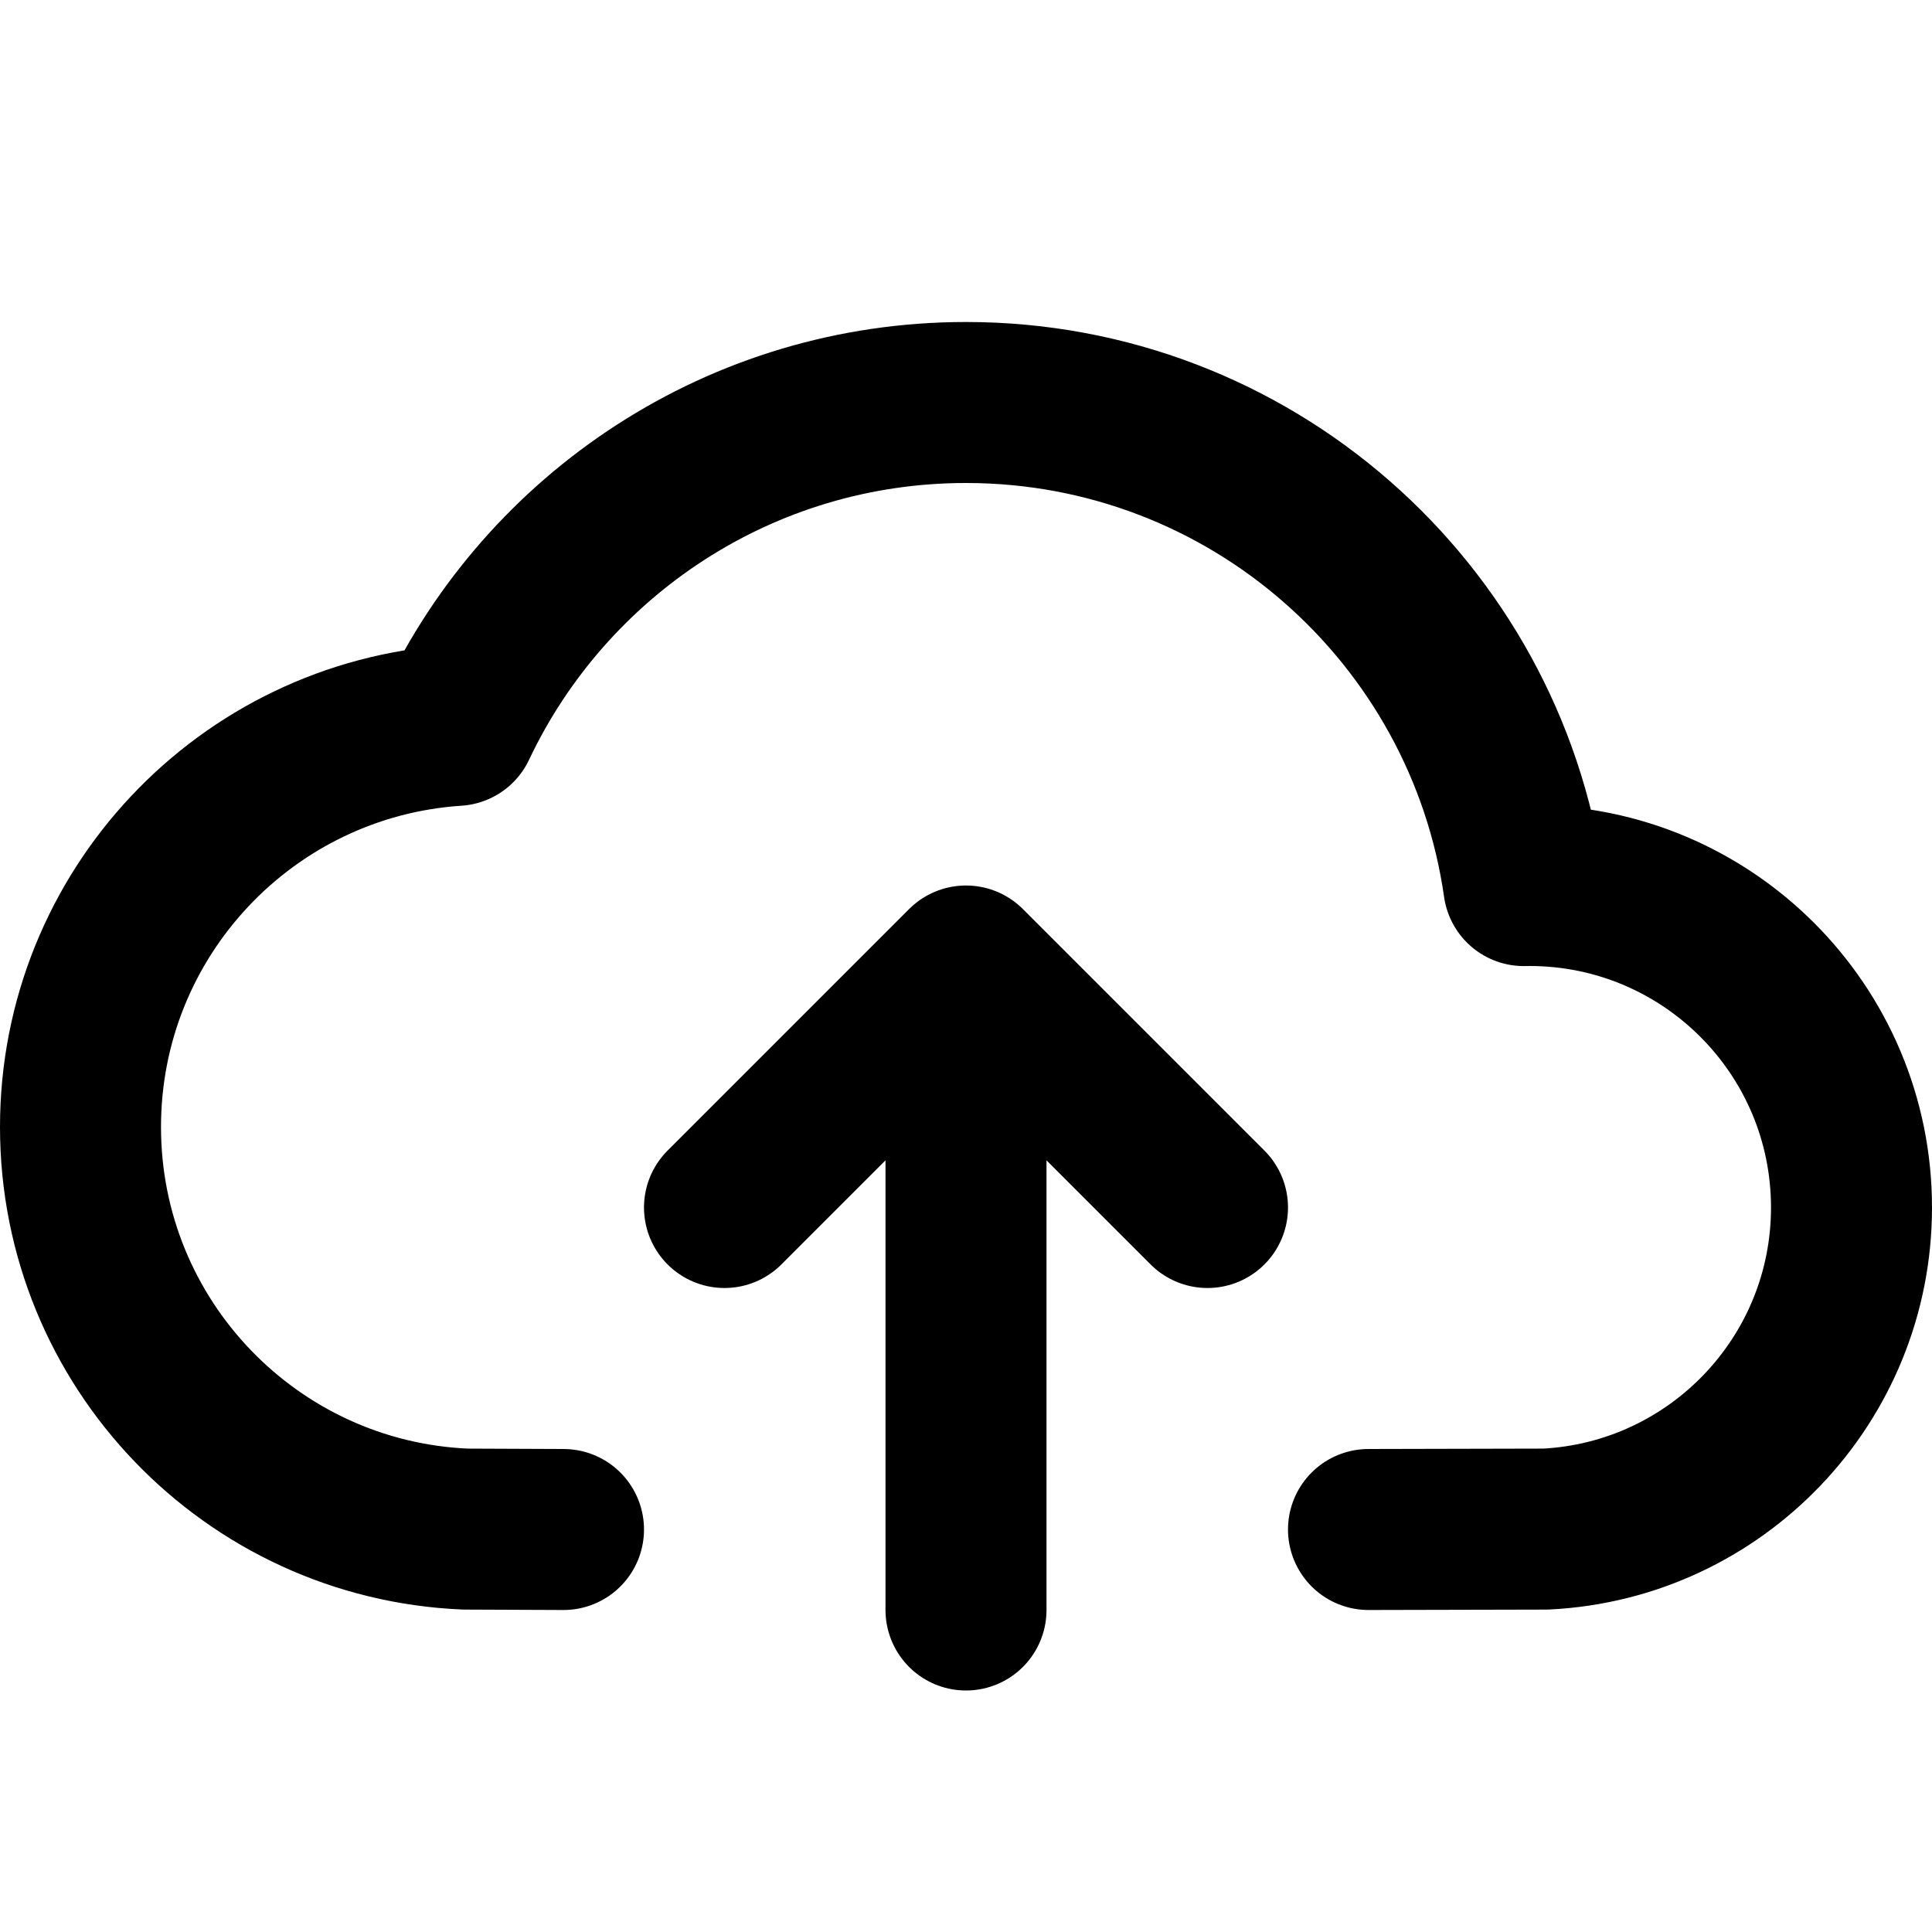
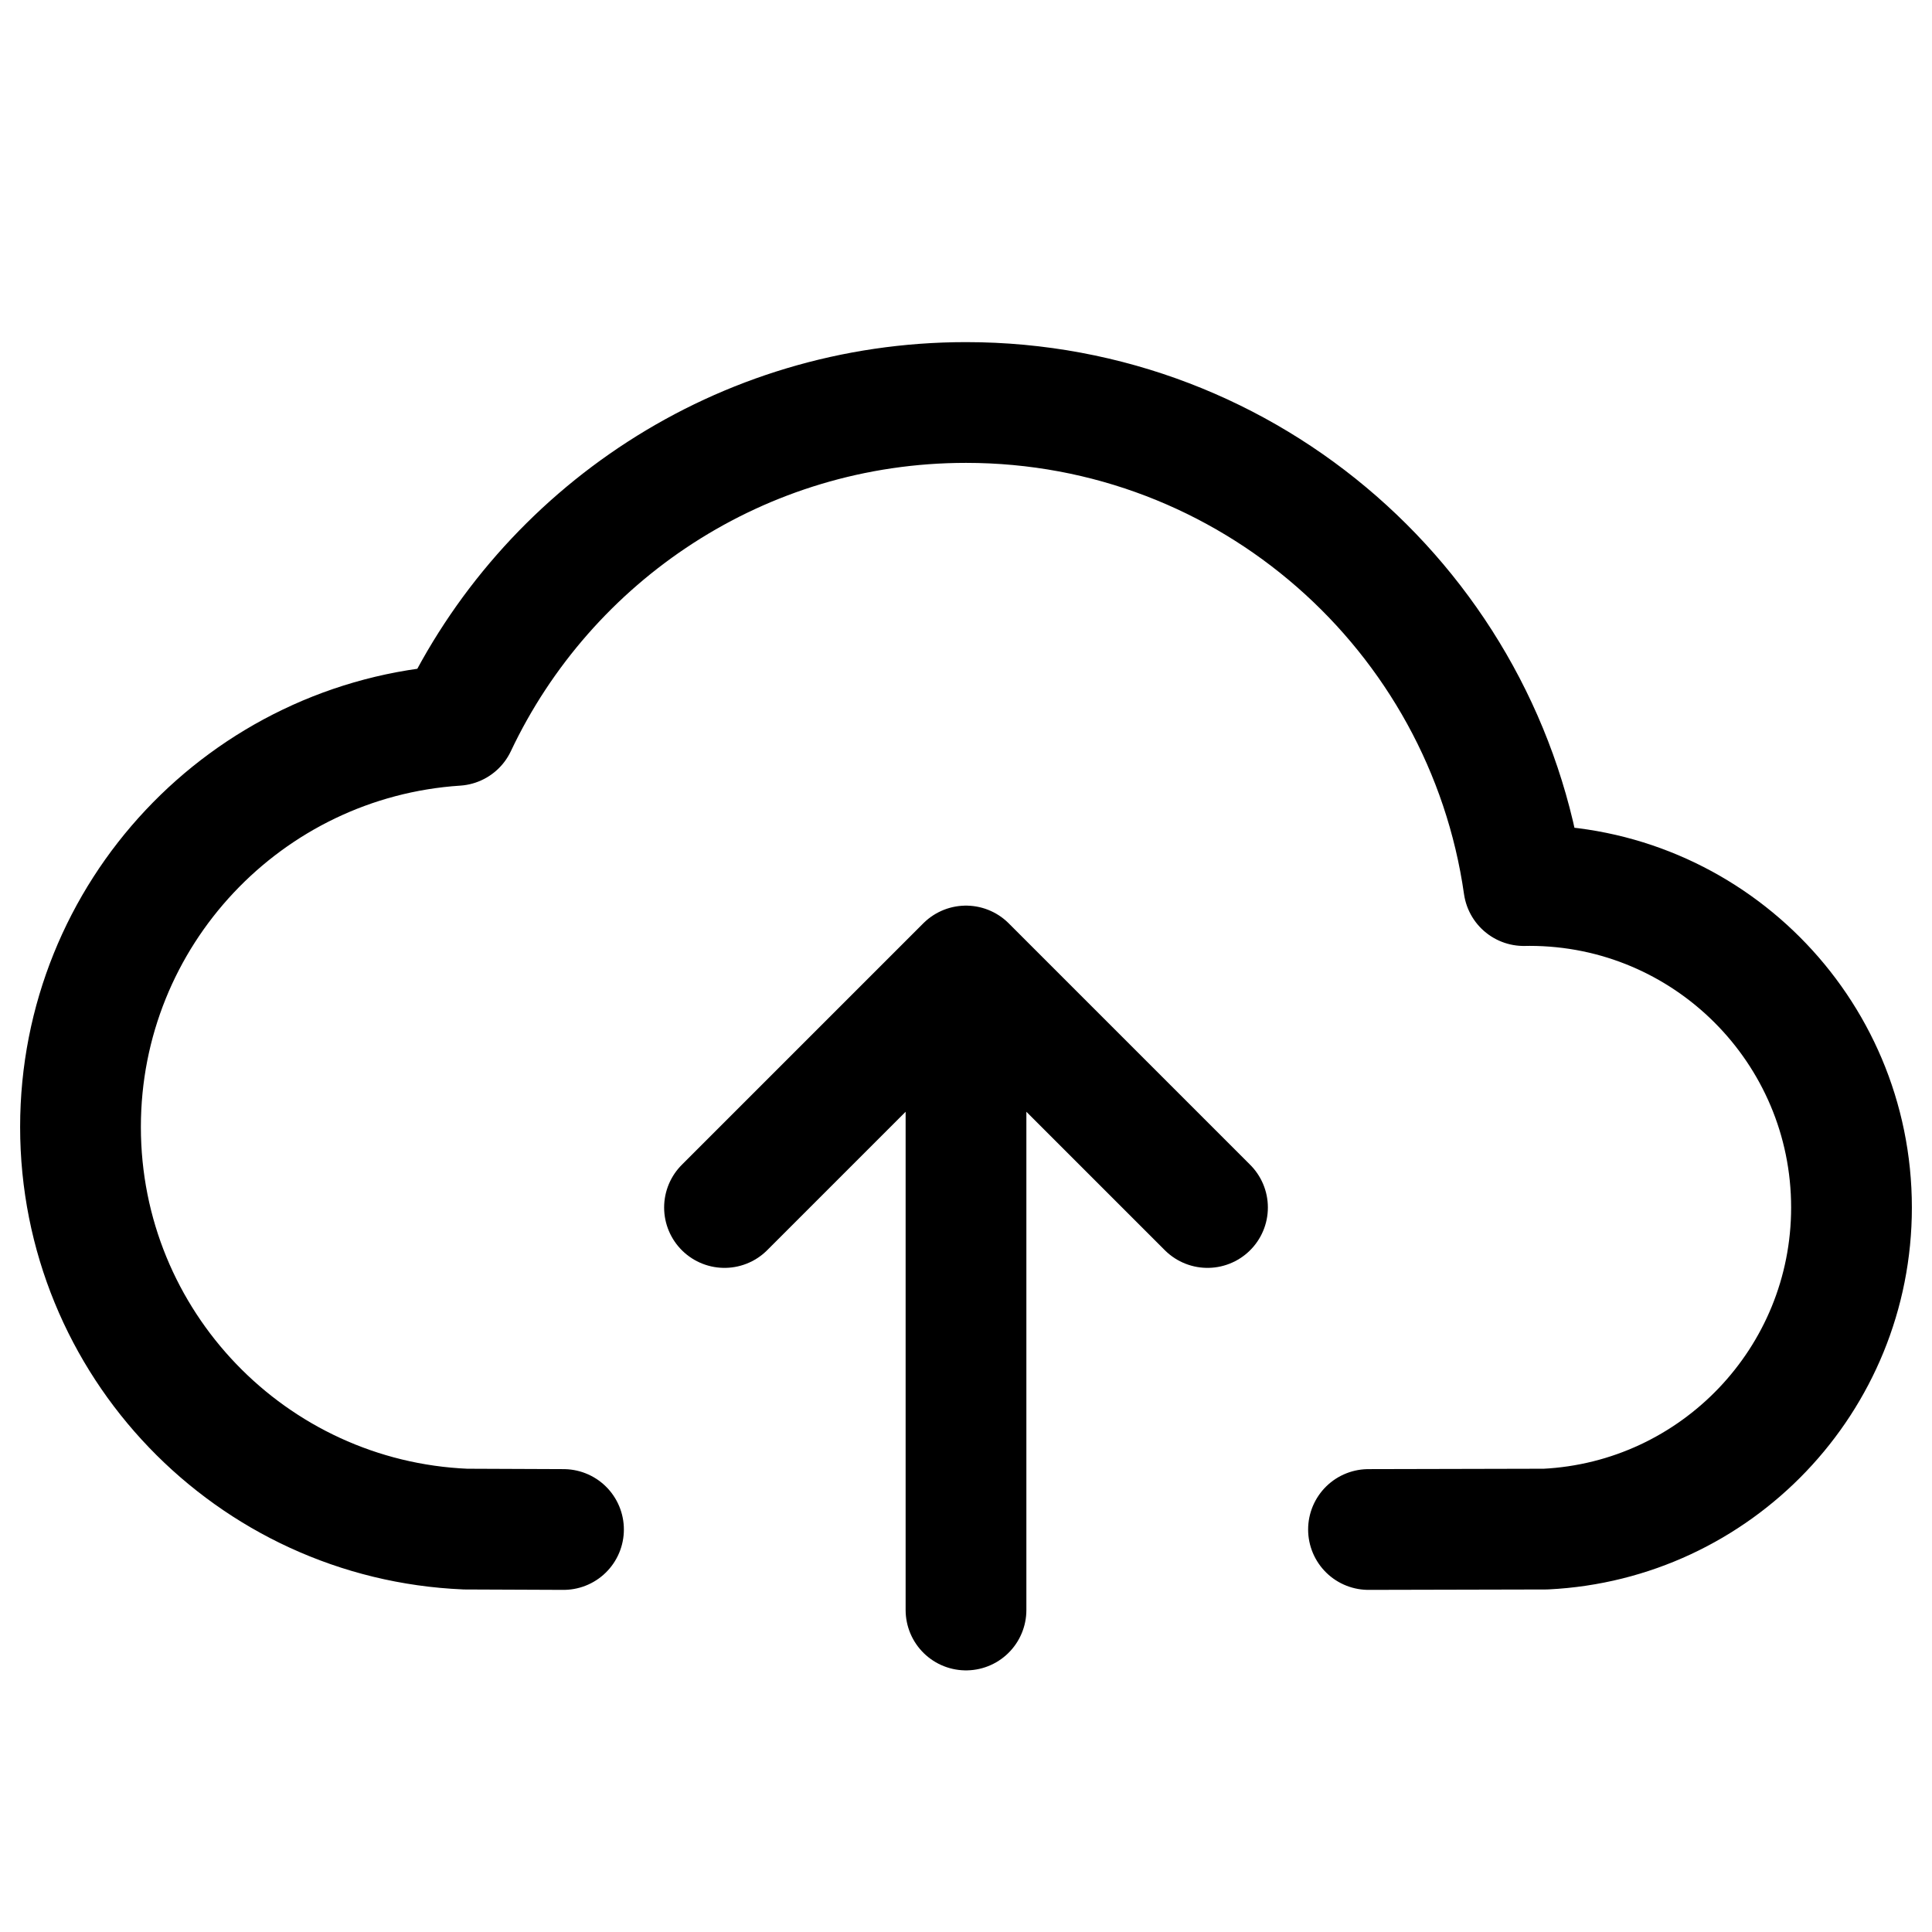
- <svg xmlns="http://www.w3.org/2000/svg" viewBox="0 0 24 24" fill="none" stroke="currentColor" stroke-width="2" stroke-linecap="round" stroke-linejoin="round">
+ <svg xmlns="http://www.w3.org/2000/svg" viewBox="0 0 24 24" fill="none" stroke="currentColor" stroke-width="1.5" stroke-linecap="round" stroke-linejoin="round">
  <path d="M7 19L5.783 18.995C3.122 18.882 1 16.689 1 14C1 11.35 3.061 9.182 5.668 9.011C6.789 6.64 9.203 5 12 5C15.527 5 18.445 7.608 18.929 11.001L19 11C21.209 11 23 12.791 23 15C23 17.142 21.316 18.891 19.2 18.995L17 19M12 20V12M12 12L15 15M12 12L9 15" />
</svg>
